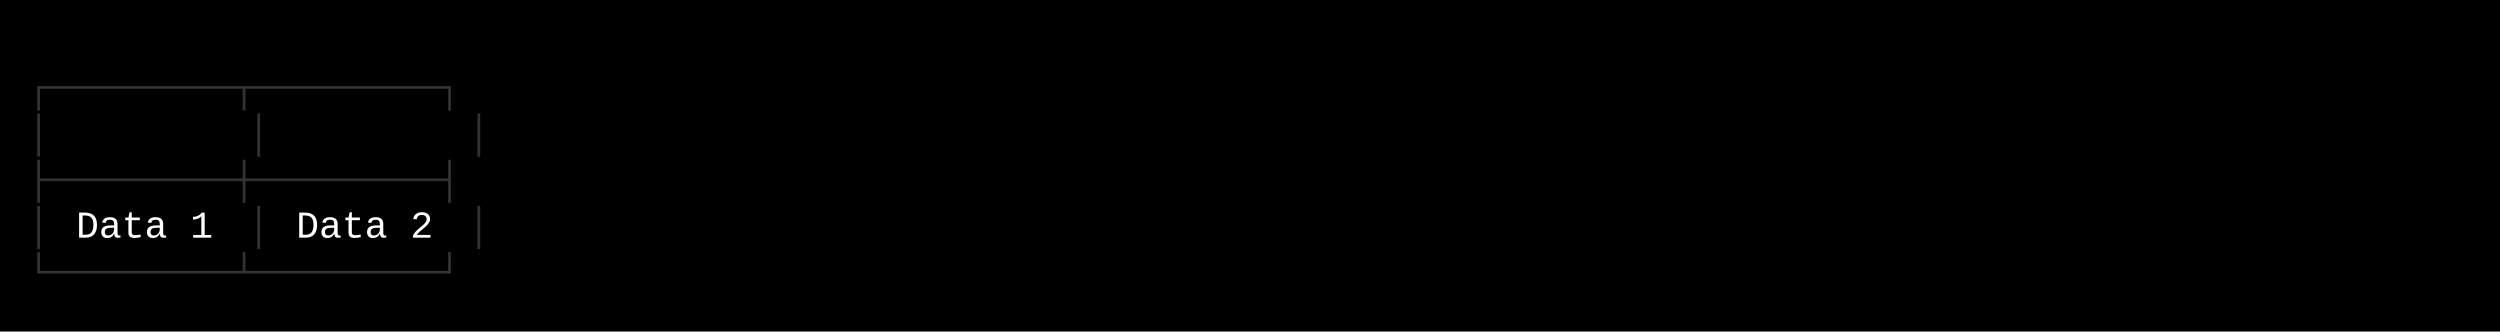
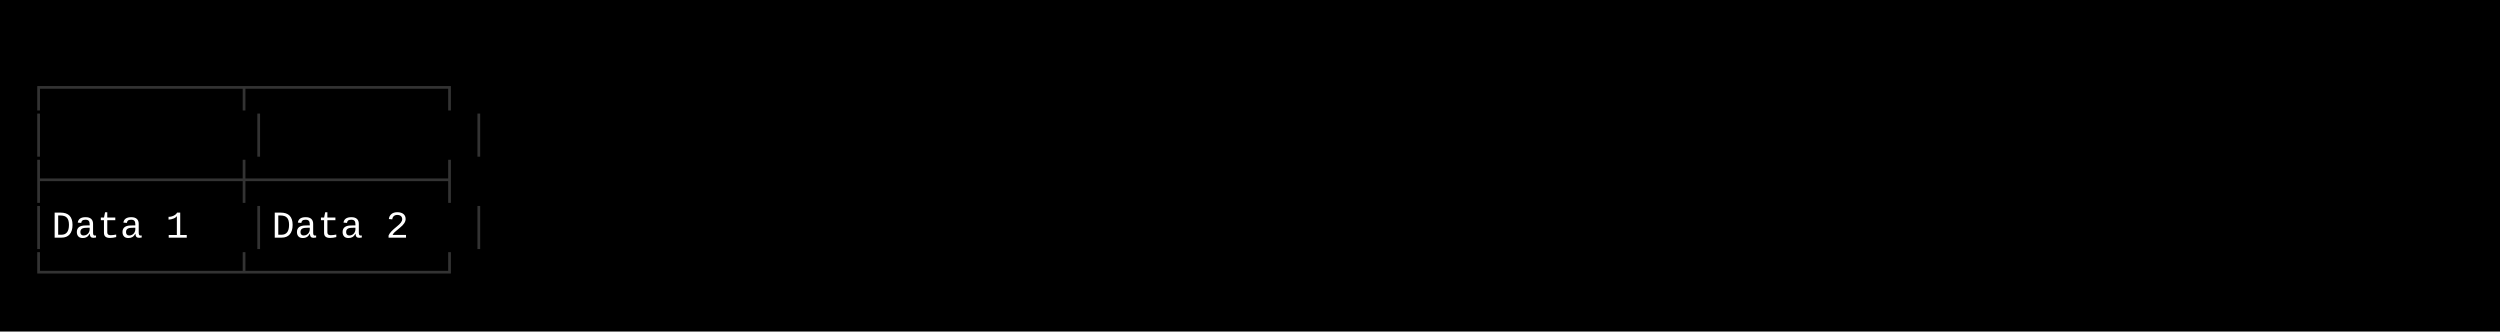
<svg xmlns="http://www.w3.org/2000/svg" width="920" height="122" viewBox="0 0 920 122">
  <style>
    text { font-family: Consolas, "Courier New", monospace; font-size: 14px; dominant-baseline: text-before-edge; white-space: pre; }
  </style>
  <rect width="920" height="122" fill="#000000" />
  <g transform="translate(10, 10)">
    <text x="0" y="19" fill="#333333" textLength="171" lengthAdjust="spacingAndGlyphs">┌────────┬────────┐</text>
    <text x="0" y="36" fill="#333333" textLength="9" lengthAdjust="spacingAndGlyphs">│</text>
    <text x="81" y="36" fill="#333333" textLength="9" lengthAdjust="spacingAndGlyphs">│</text>
    <text x="162" y="36" fill="#333333" textLength="9" lengthAdjust="spacingAndGlyphs">│</text>
    <text x="0" y="53" fill="#333333" textLength="171" lengthAdjust="spacingAndGlyphs">├────────┼────────┤</text>
    <text x="0" y="70" fill="#333333" textLength="9" lengthAdjust="spacingAndGlyphs">│</text>
-     <text x="18" y="70" fill="#ffffff" textLength="54" lengthAdjust="spacingAndGlyphs">Data 1</text>
+     <text x="9" y="70" fill="#ffffff" textLength="72" lengthAdjust="spacingAndGlyphs"> Data 1 </text>
    <text x="81" y="70" fill="#333333" textLength="9" lengthAdjust="spacingAndGlyphs">│</text>
-     <text x="99" y="70" fill="#ffffff" textLength="54" lengthAdjust="spacingAndGlyphs">Data 2</text>
+     <text x="90" y="70" fill="#ffffff" textLength="72" lengthAdjust="spacingAndGlyphs"> Data 2 </text>
    <text x="162" y="70" fill="#333333" textLength="9" lengthAdjust="spacingAndGlyphs">│</text>
    <text x="0" y="87" fill="#333333" textLength="171" lengthAdjust="spacingAndGlyphs">└────────┴────────┘</text>
  </g>
</svg>
